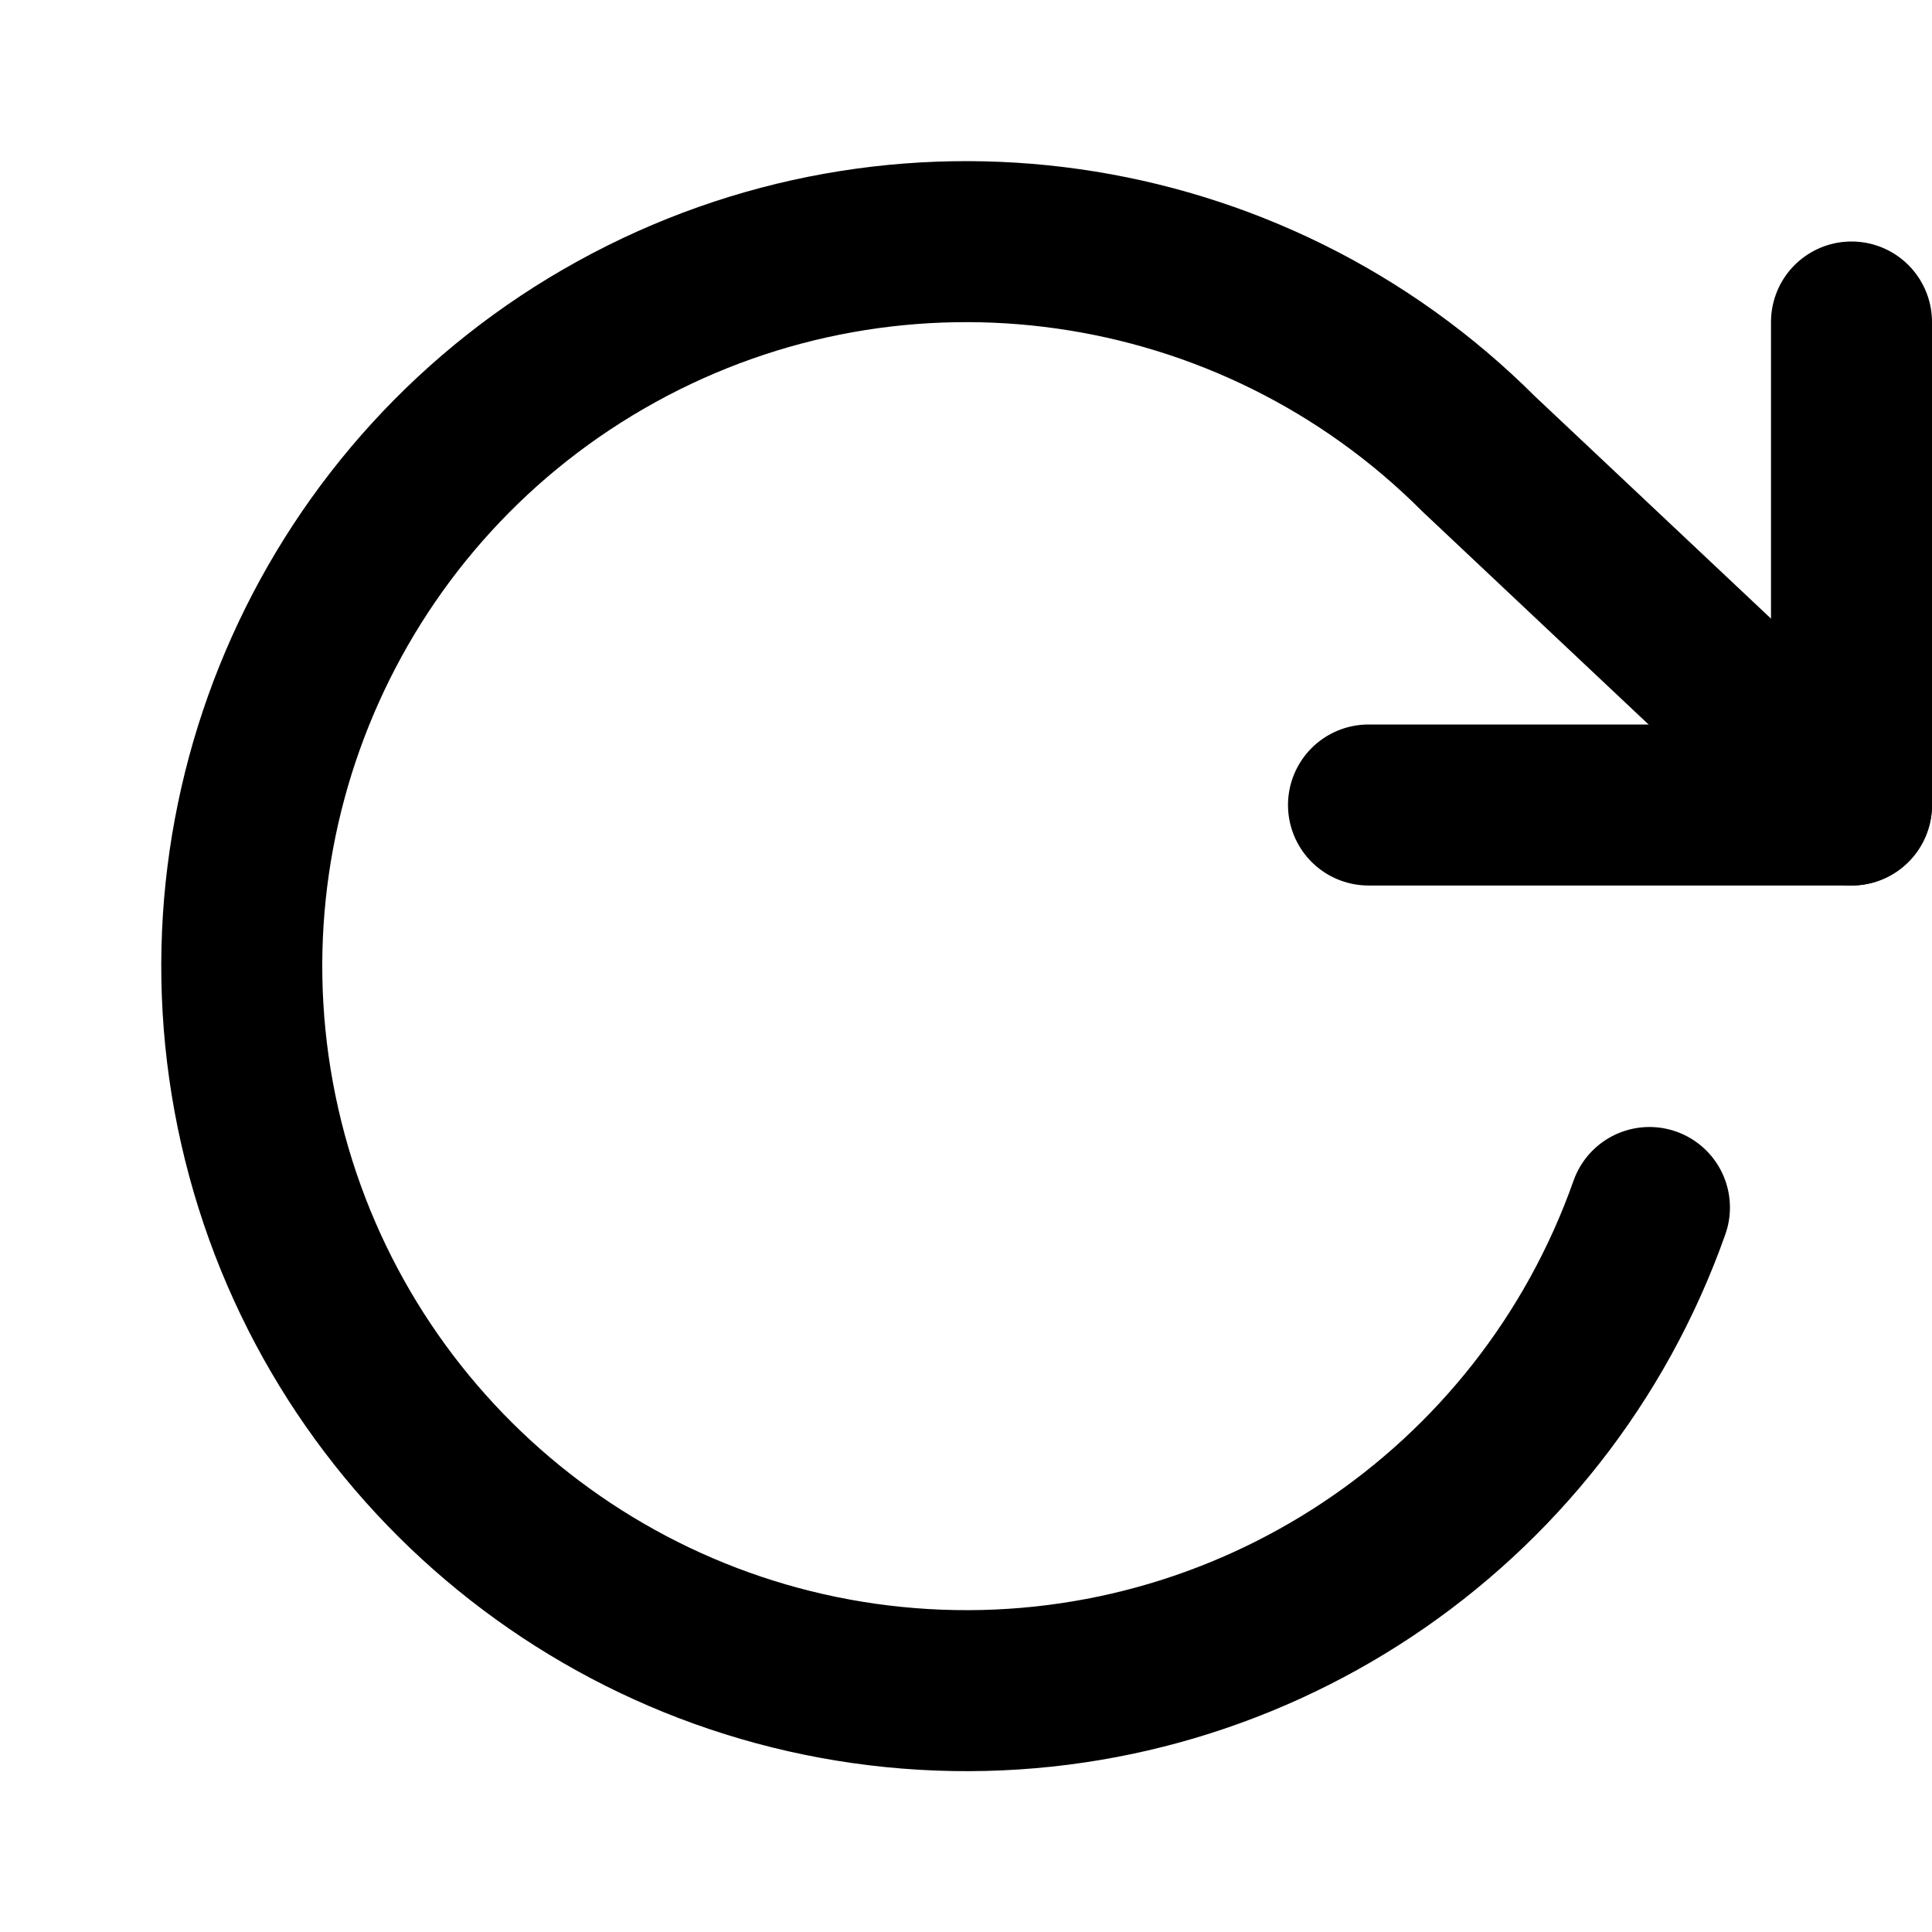
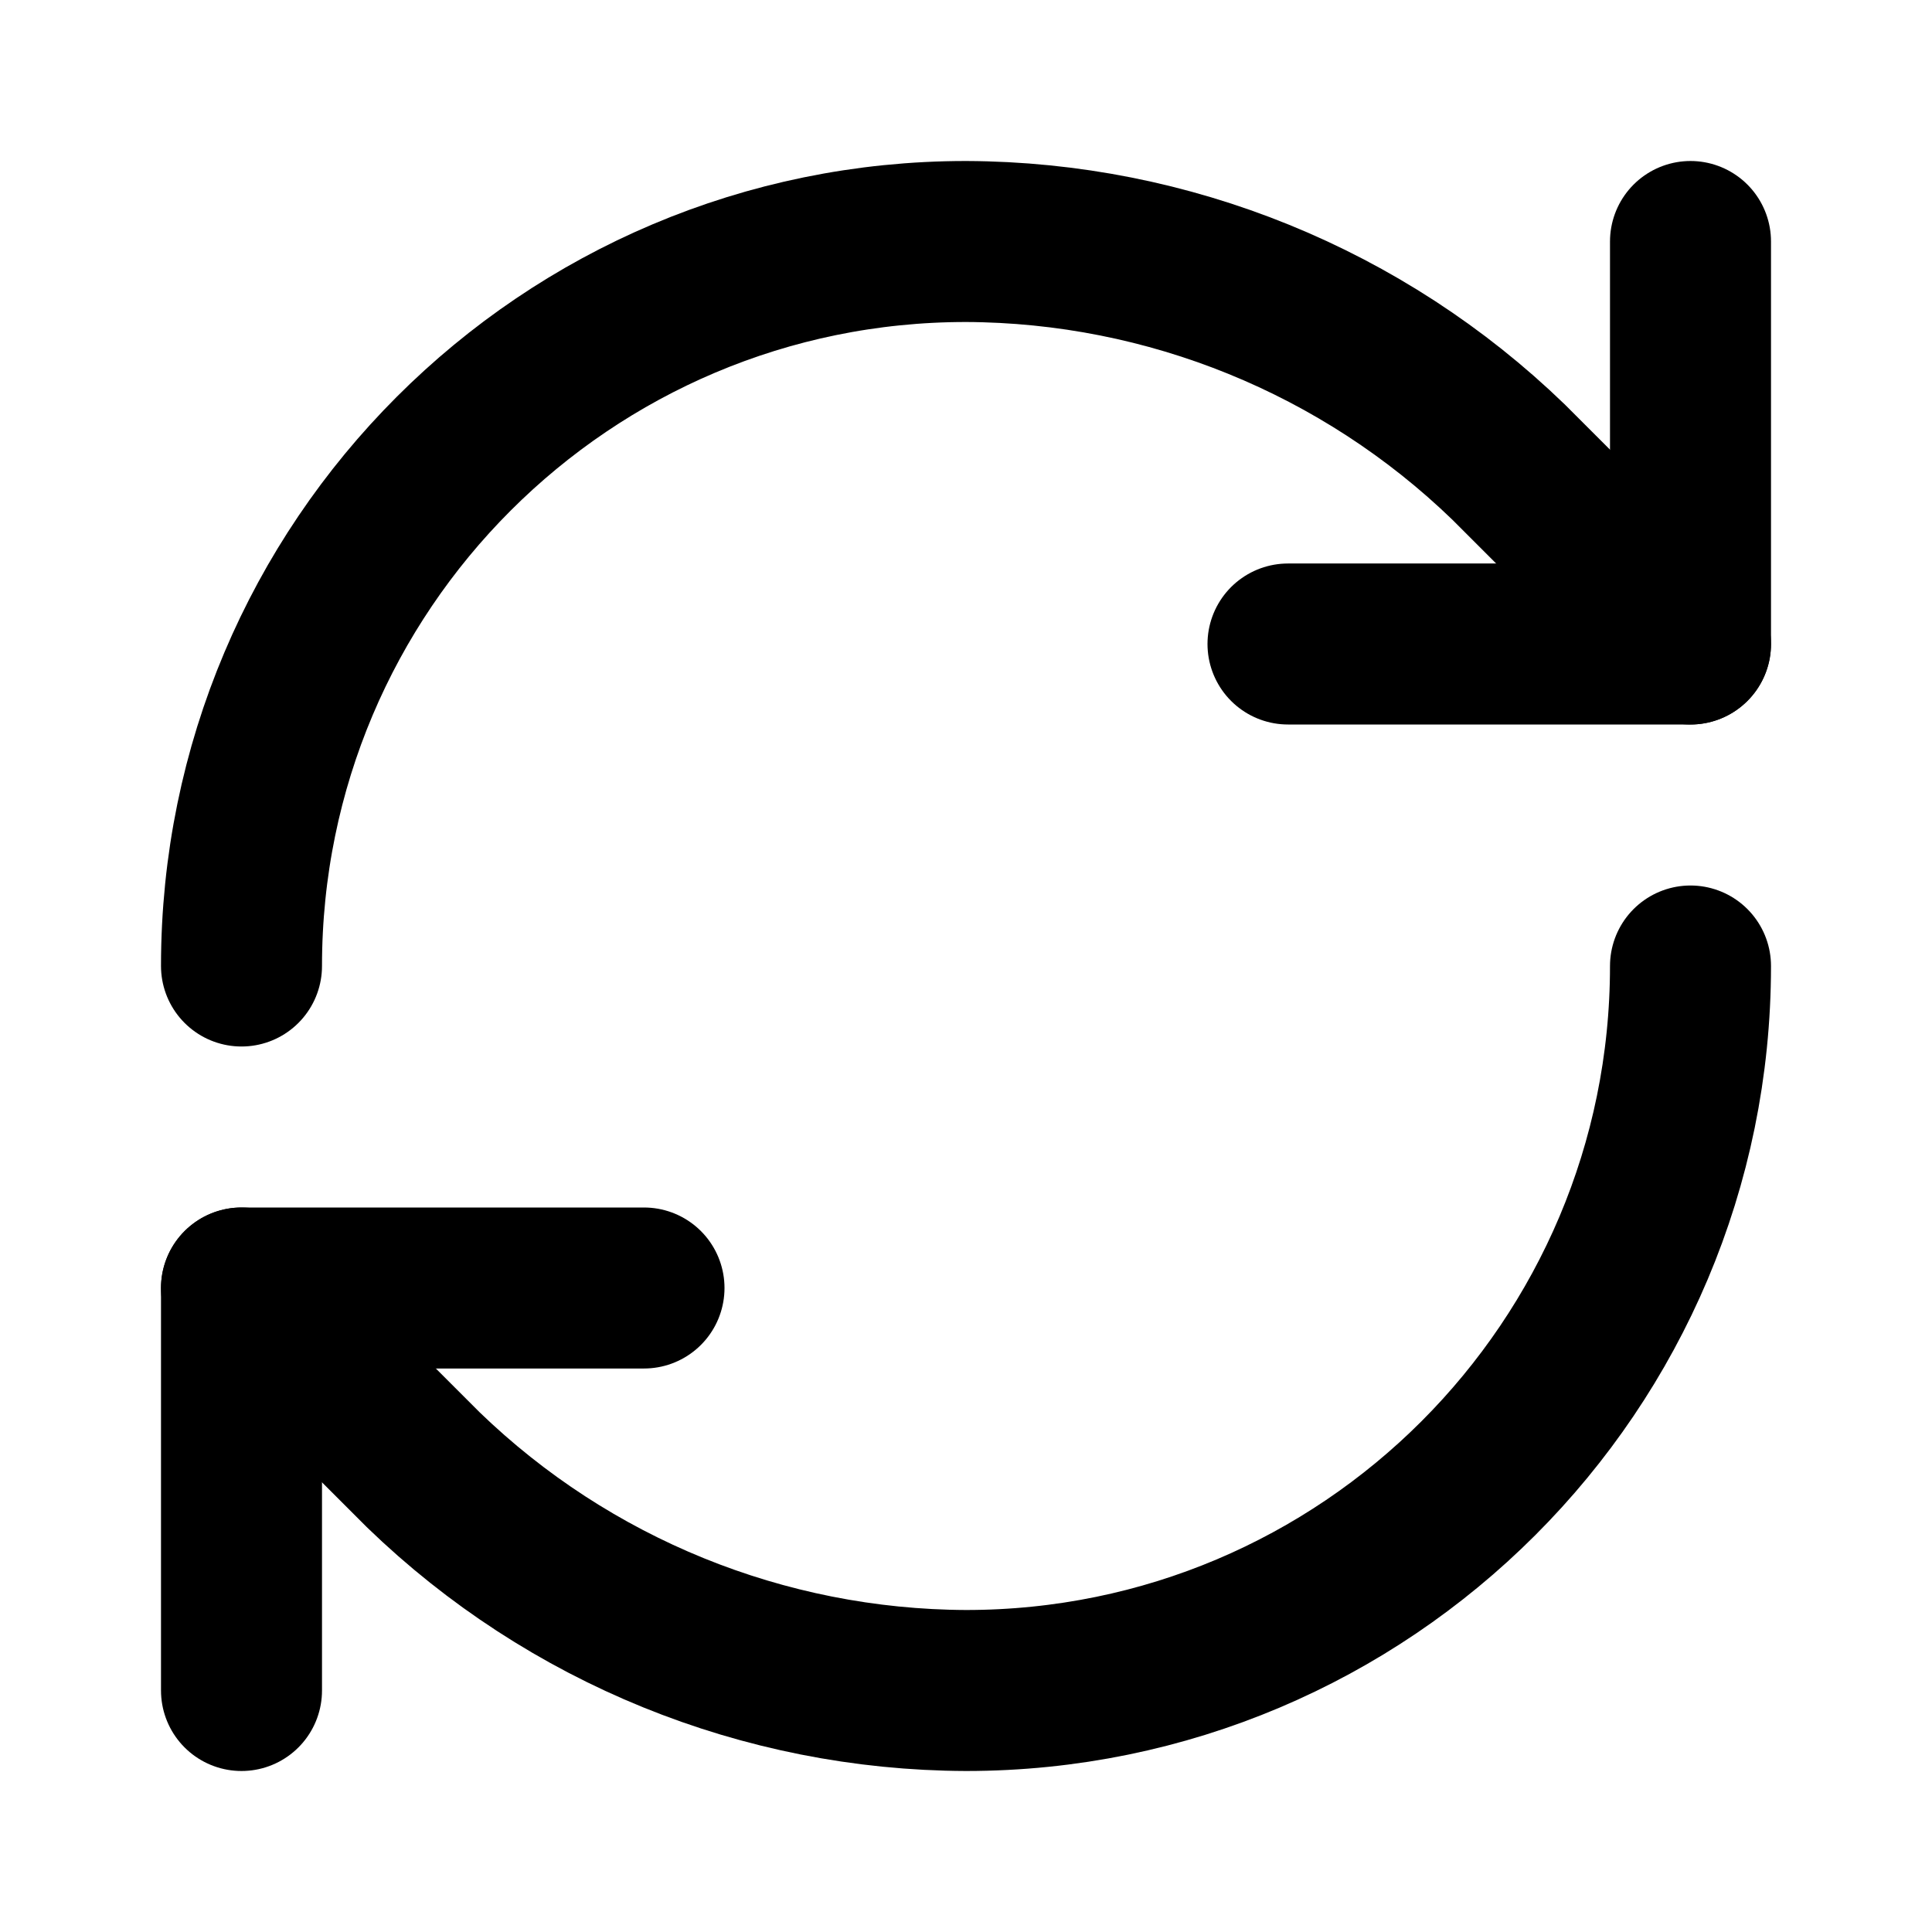
- <svg xmlns="http://www.w3.org/2000/svg" width="24" height="24" viewBox="0 0 24 24" fill="none">
-   <polyline points="23 4 23 10 17 10" stroke="currentColor" stroke-width="2" stroke-linecap="round" stroke-linejoin="round" />
-   <path d="M20.49 15a9 9 0 1 1-2.12-9.36L23 10" stroke="currentColor" stroke-width="2" stroke-linecap="round" stroke-linejoin="round" />
+ <svg xmlns="http://www.w3.org/2000/svg" viewBox="0 0 24 24" fill="none">
+   <g fill="none" stroke="currentColor" stroke-linecap="round" stroke-linejoin="round" stroke-width="2">
+     <path d="M3 12a9 9 0 0 1 9-9a9.75 9.75 0 0 1 6.74 2.74L21 8" />
+     <path d="M21 3v5h-5m5 4a9 9 0 0 1-9 9a9.75 9.75 0 0 1-6.74-2.74L3 16" />
+     <path d="M8 16H3v5" />
+   </g>
</svg>
